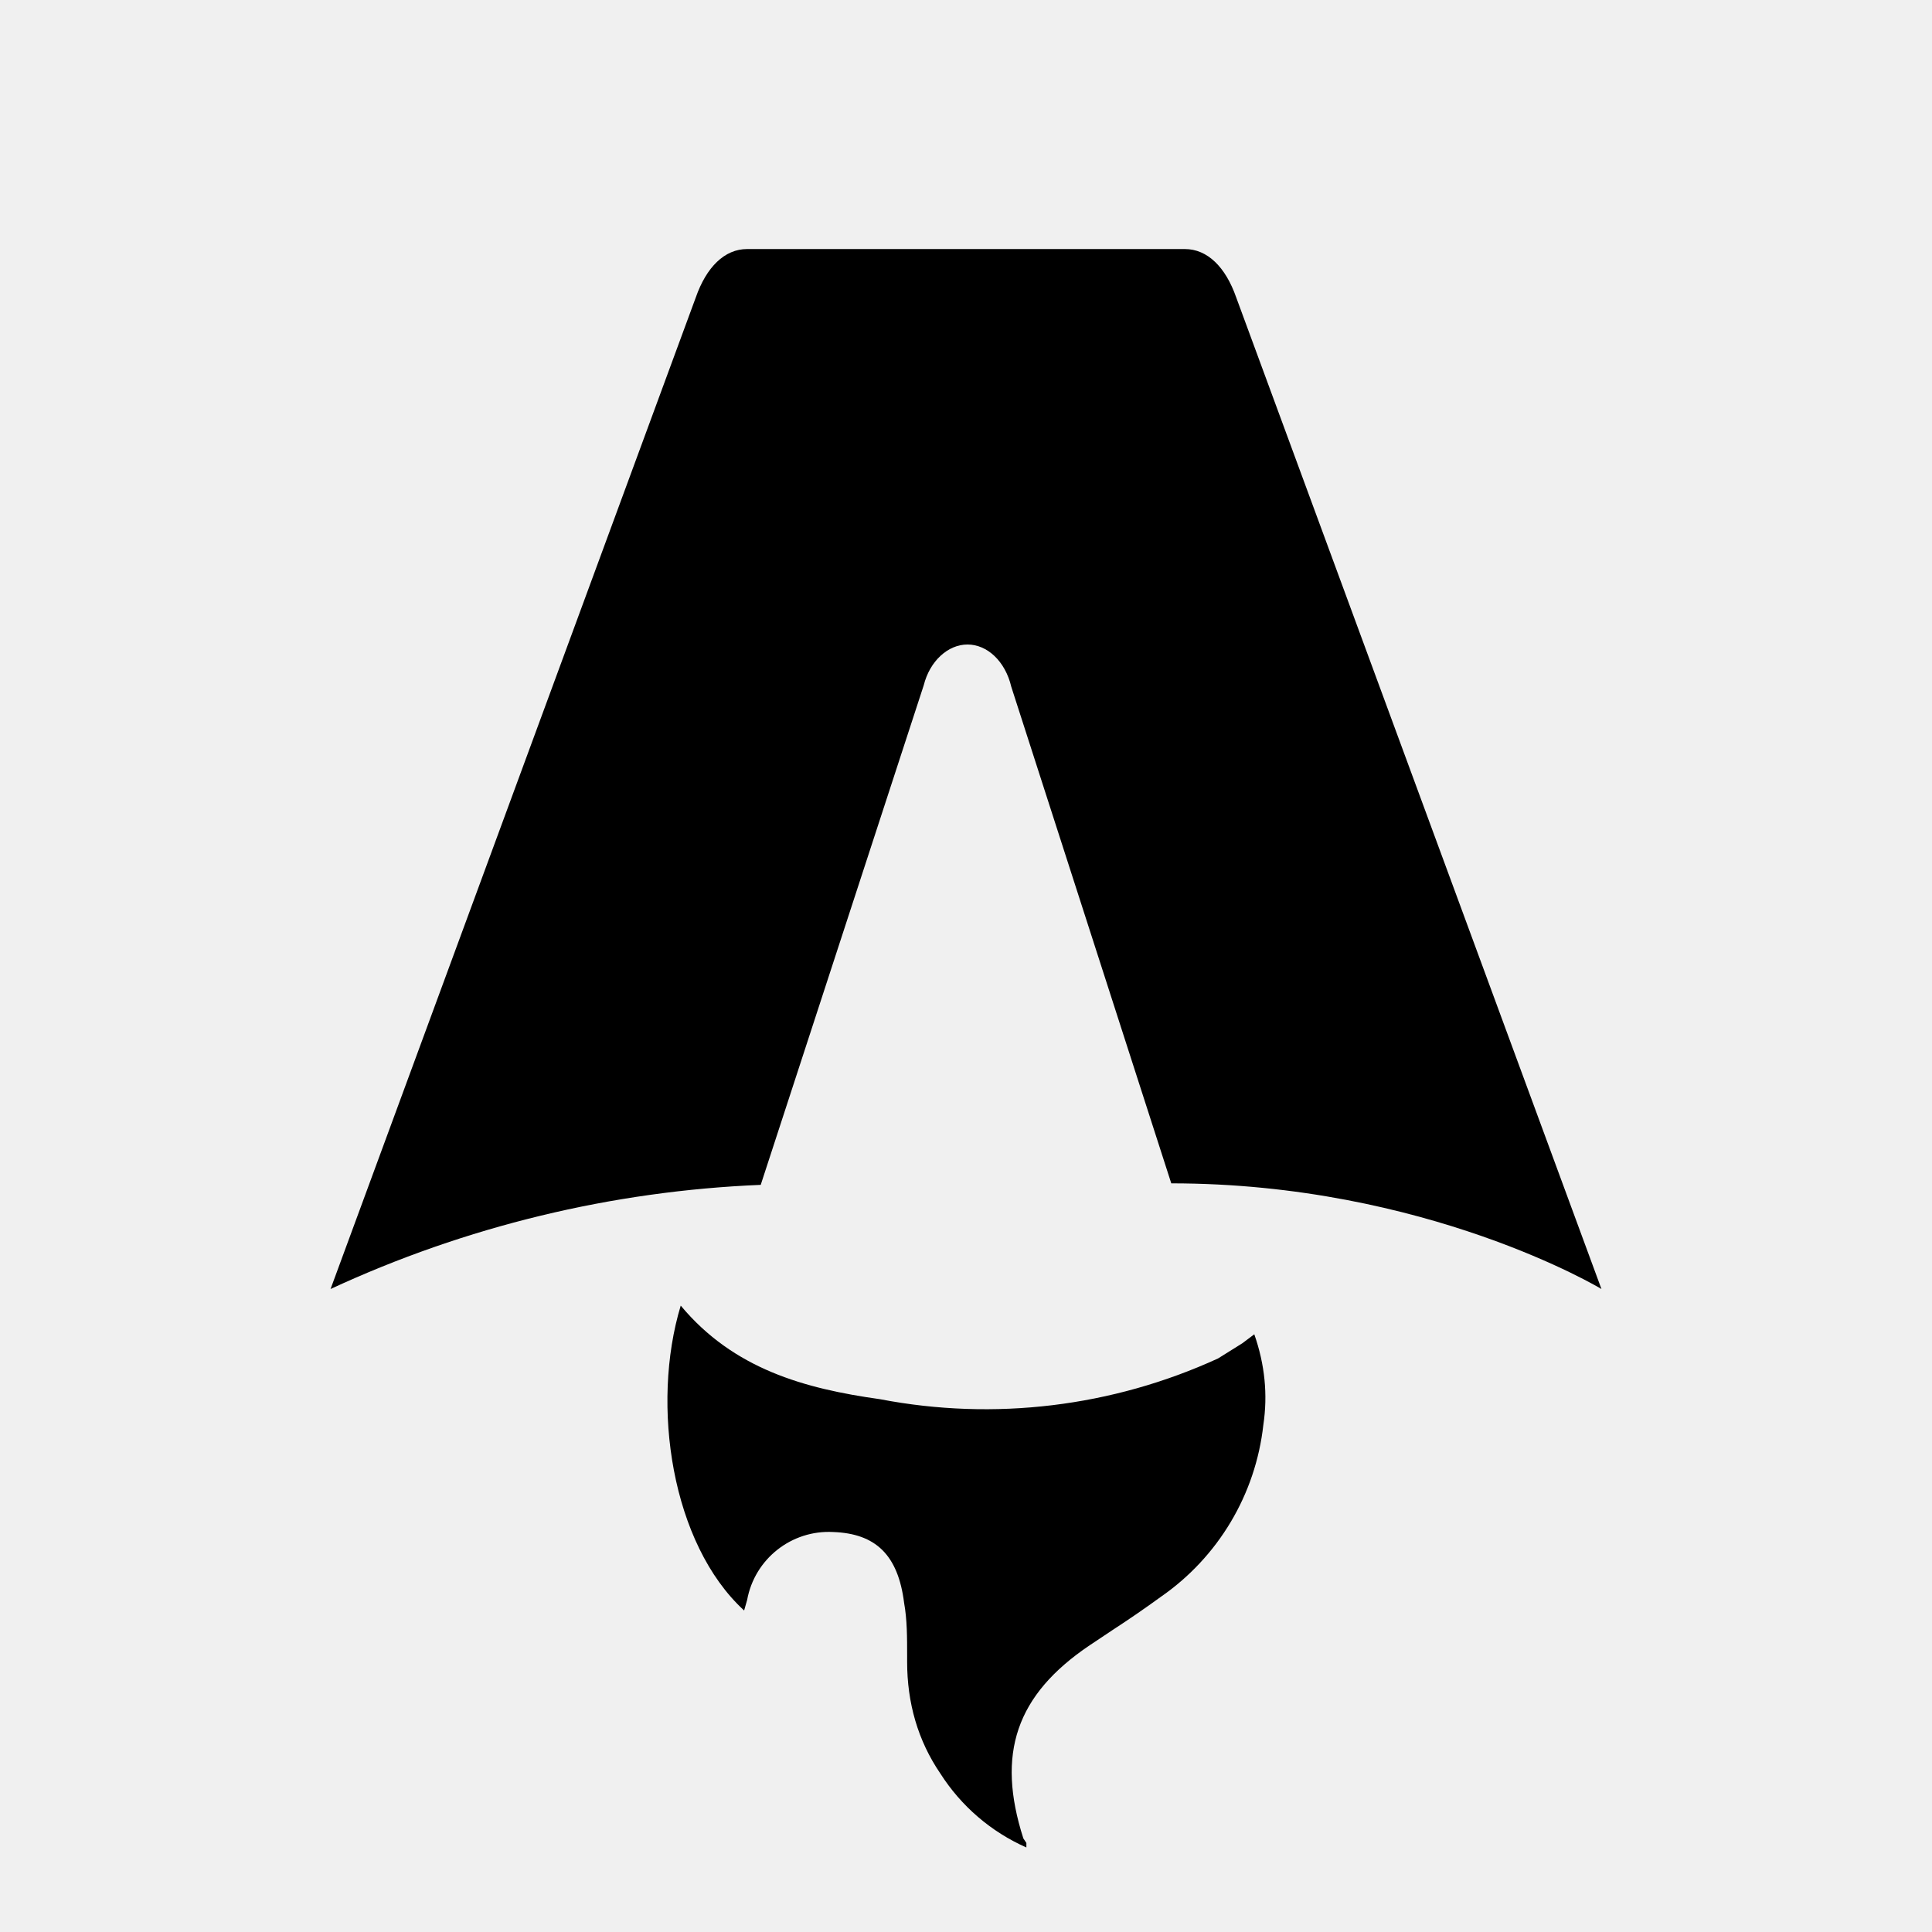
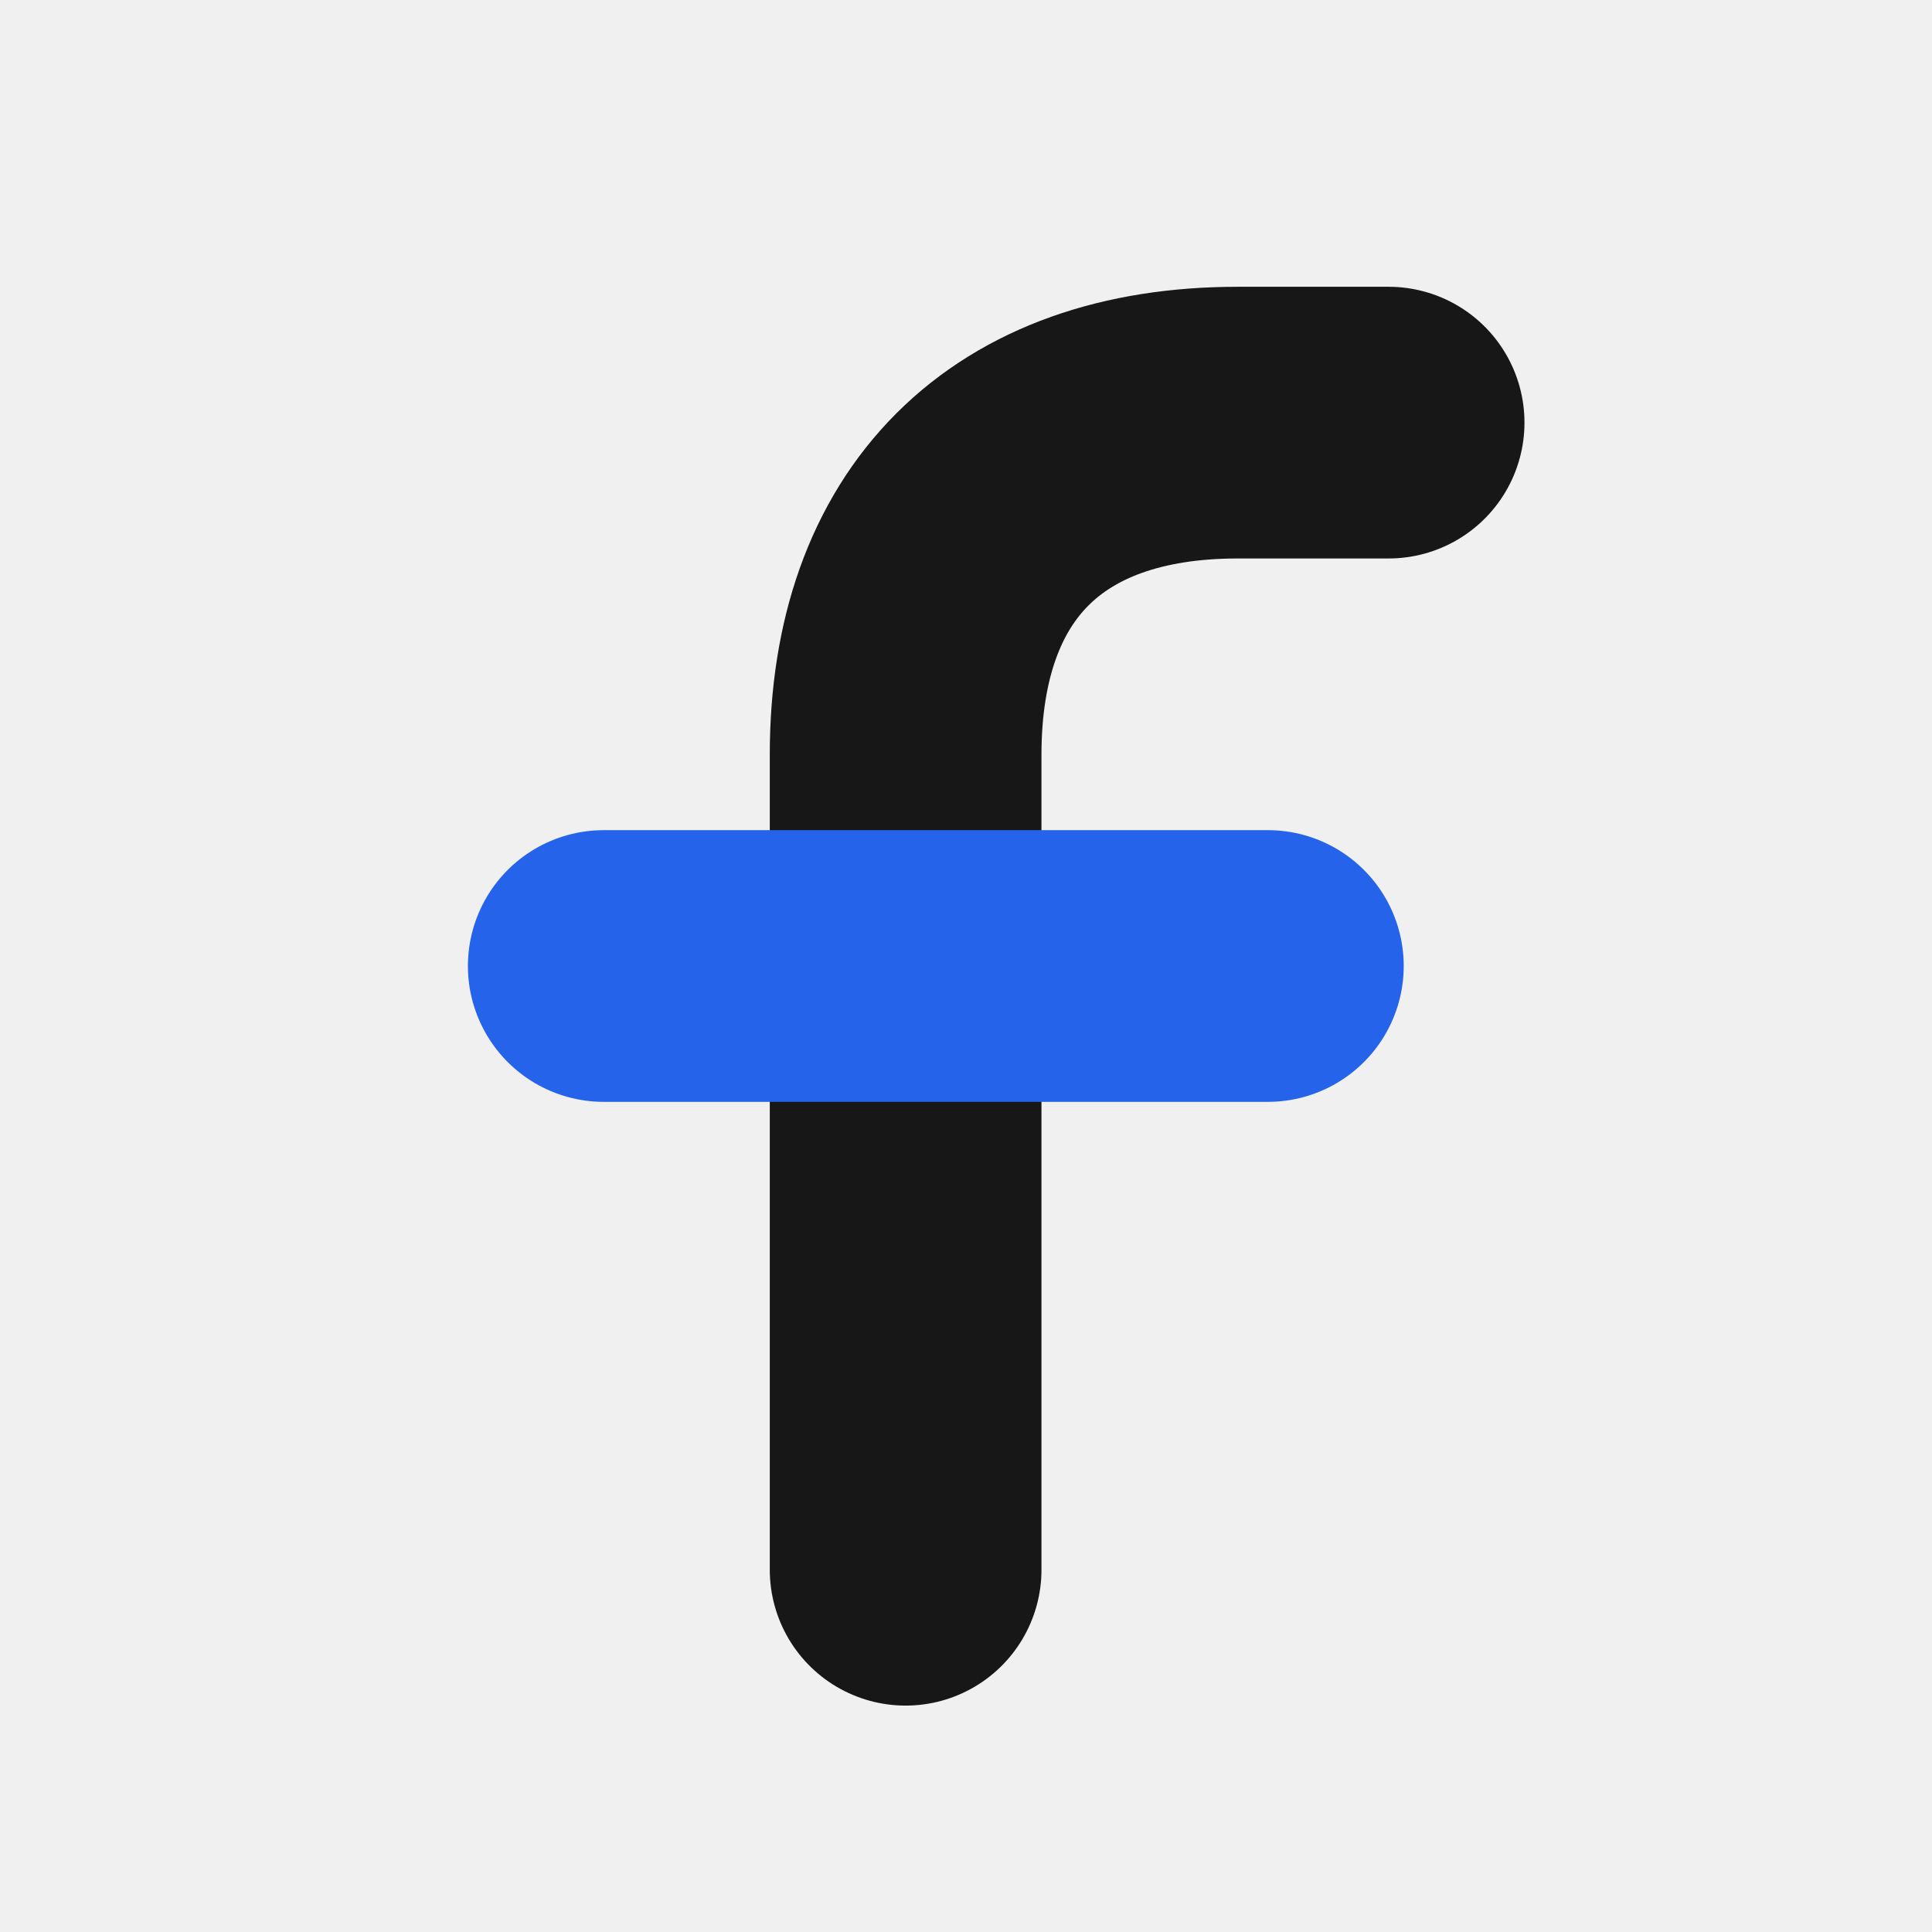
- <svg xmlns="http://www.w3.org/2000/svg" fill="none" viewBox="0 0 128 128">
-   <path d="M50.4 78.5a75.1 75.1 0 0 0-28.5 6.9l24.2-65.7c.7-2 1.9-3.2 3.4-3.2h29c1.5 0 2.7 1.2 3.4 3.2l24.2 65.7s-11.6-7-28.5-7L67 45.5c-.4-1.7-1.6-2.8-2.9-2.8-1.3 0-2.5 1.1-2.9 2.7L50.4 78.5Zm-1.1 28.2Zm-4.2-20.2c-2 6.6-.6 15.8 4.2 20.2a17.5 17.5 0 0 1 .2-.7 5.5 5.5 0 0 1 5.7-4.5c2.8.1 4.3 1.5 4.7 4.7.2 1.1.2 2.3.2 3.5v.4c0 2.7.7 5.2 2.2 7.4a13 13 0 0 0 5.7 4.9v-.3l-.2-.3c-1.8-5.6-.5-9.5 4.4-12.8l1.5-1a73 73 0 0 0 3.2-2.2 16 16 0 0 0 6.8-11.4c.3-2 .1-4-.6-6l-.8.6-1.6 1a37 37 0 0 1-22.4 2.7c-5-.7-9.7-2-13.2-6.2Z" />
+ <svg xmlns="http://www.w3.org/2000/svg" viewBox="0 0 32 32" fill="none" stroke-width="4.500" stroke-linecap="round" stroke-linejoin="round">
  <style>
-         path { fill: #000; }
-         @media (prefers-color-scheme: dark) {
-             path { fill: #FFF; }
-         }
-     </style>
+     .stem { stroke: #171717 }
+     .bar { stroke: #2563eb }
+     @media (prefers-color-scheme: dark) {
+       .stem { stroke: #f5f5f5 }
+       .bar { stroke: #60a5fa }
+     }
+   </style>
+   <path class="stem" d="M23 7h-2.500c-3.500 0-5.500 2-5.500 5.500V26" />
+   <path class="bar" d="M10 16h11" />
</svg>
